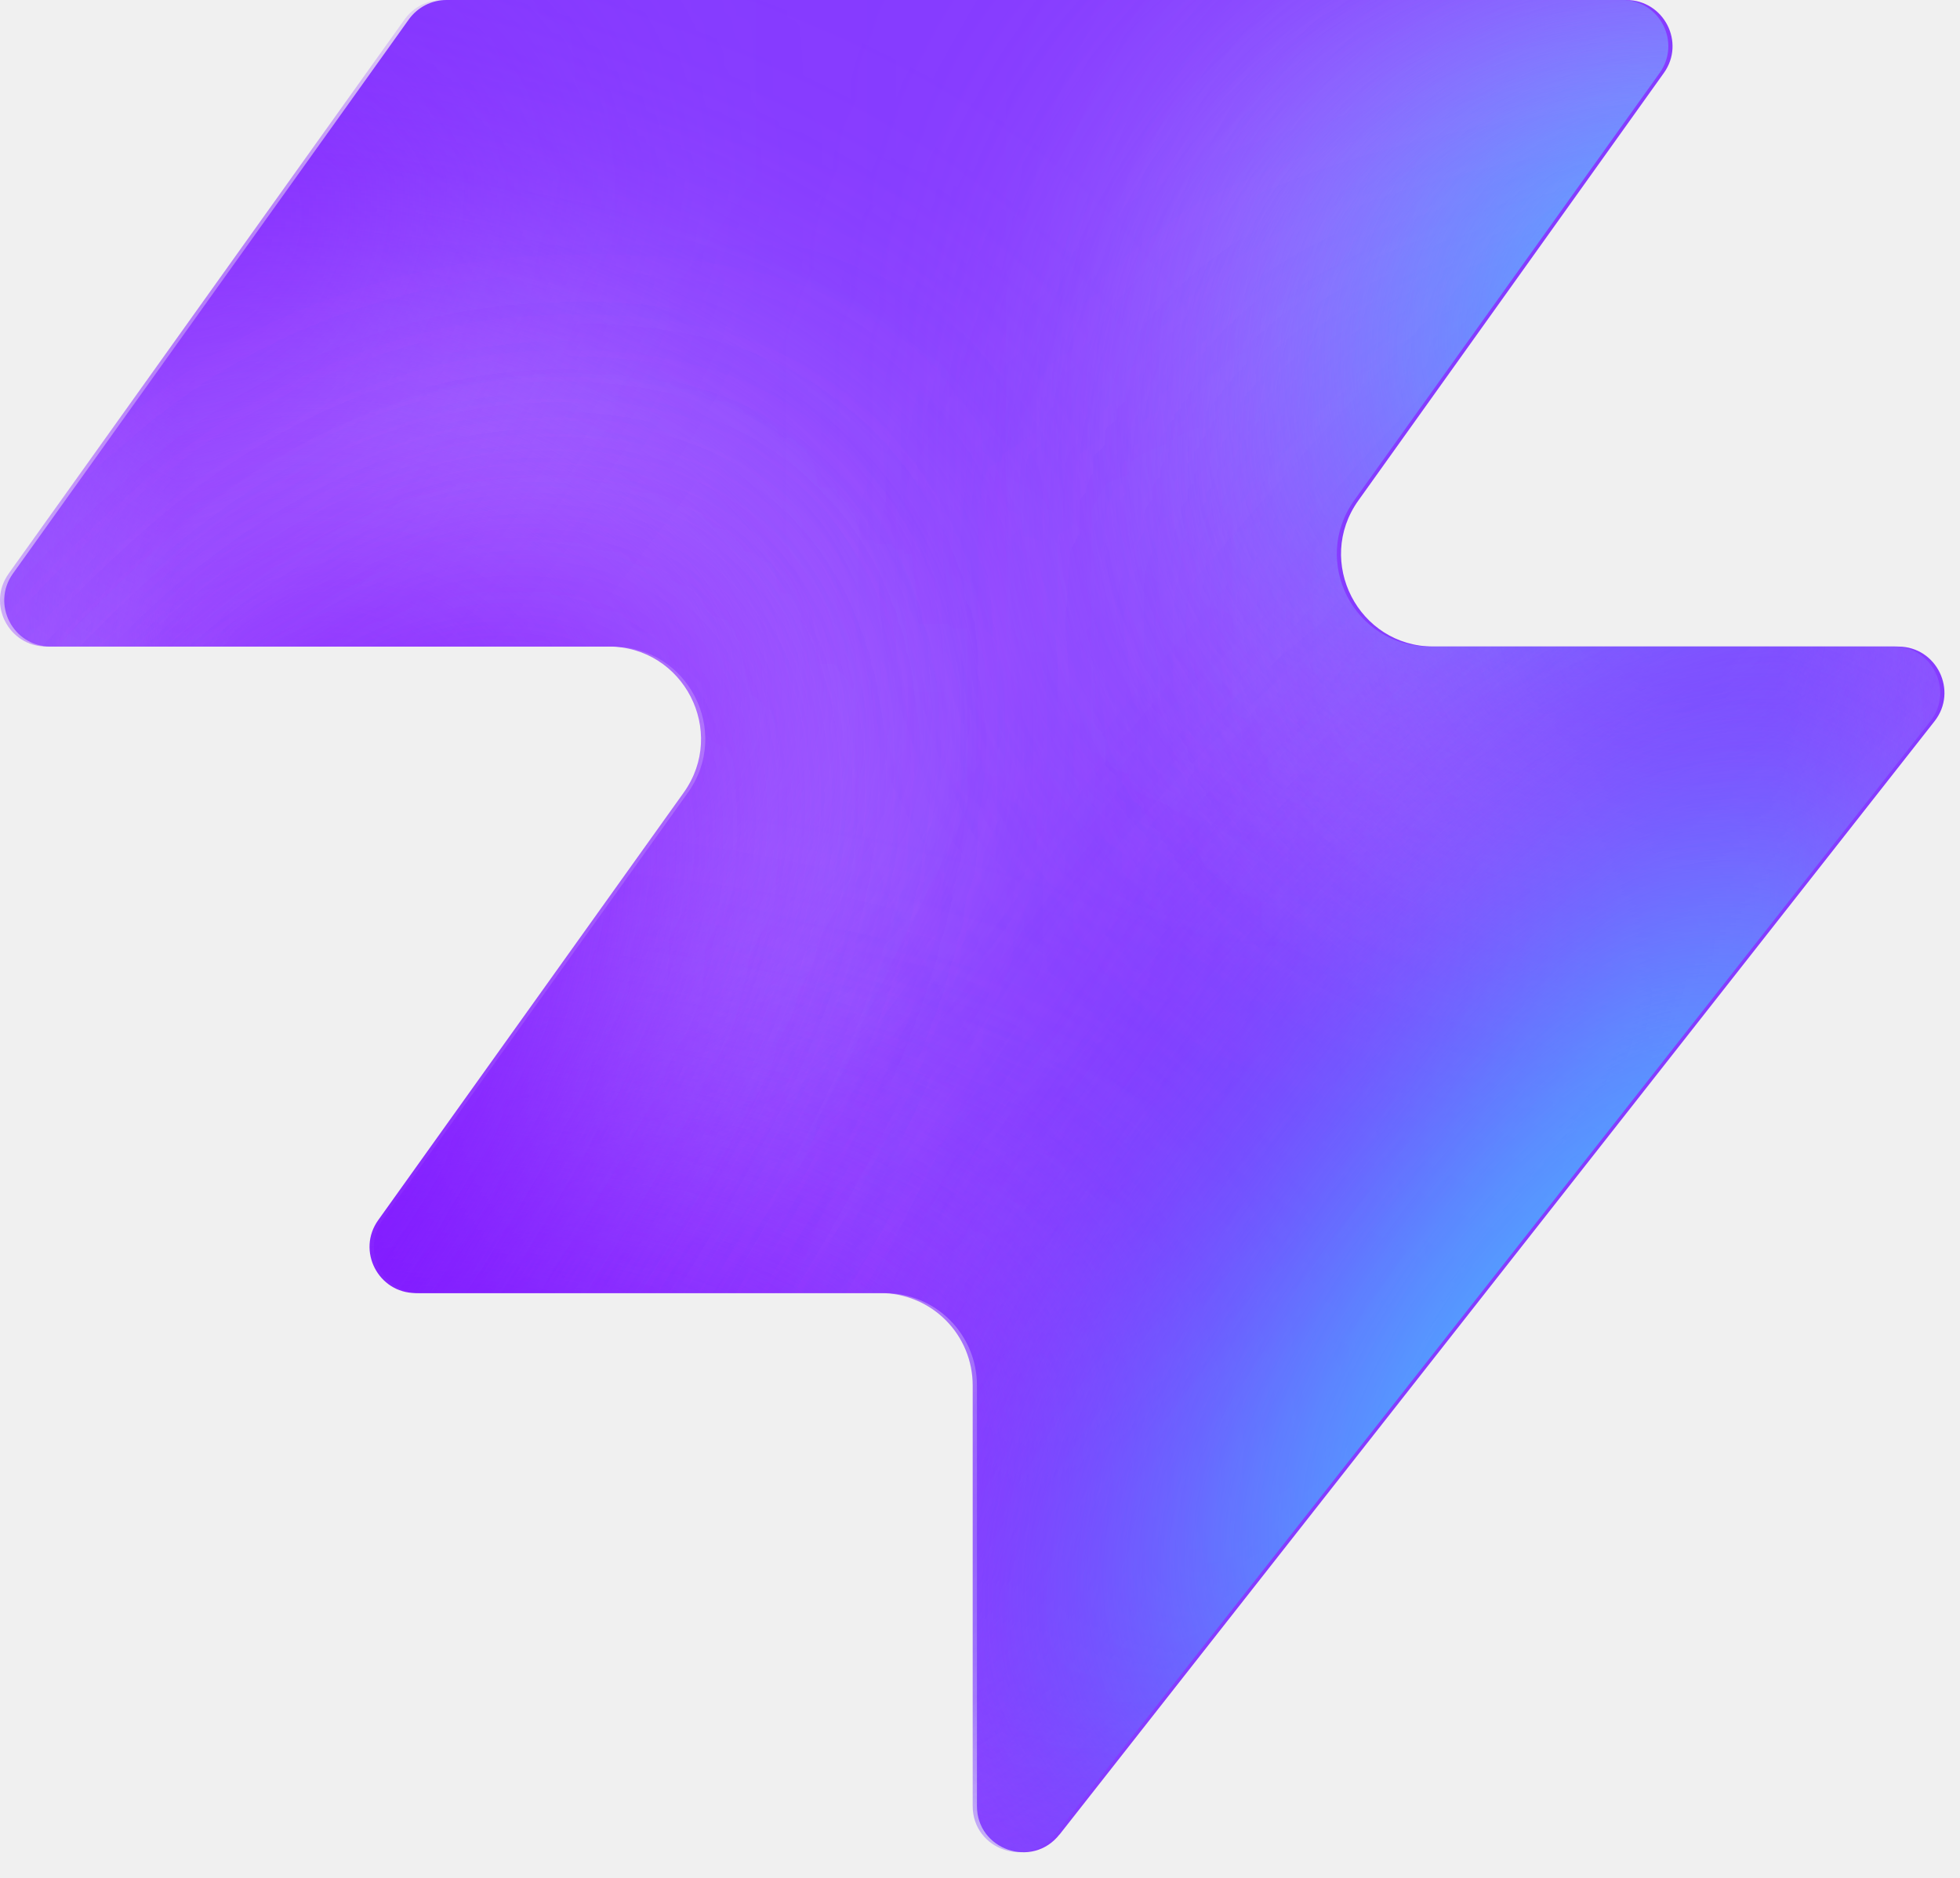
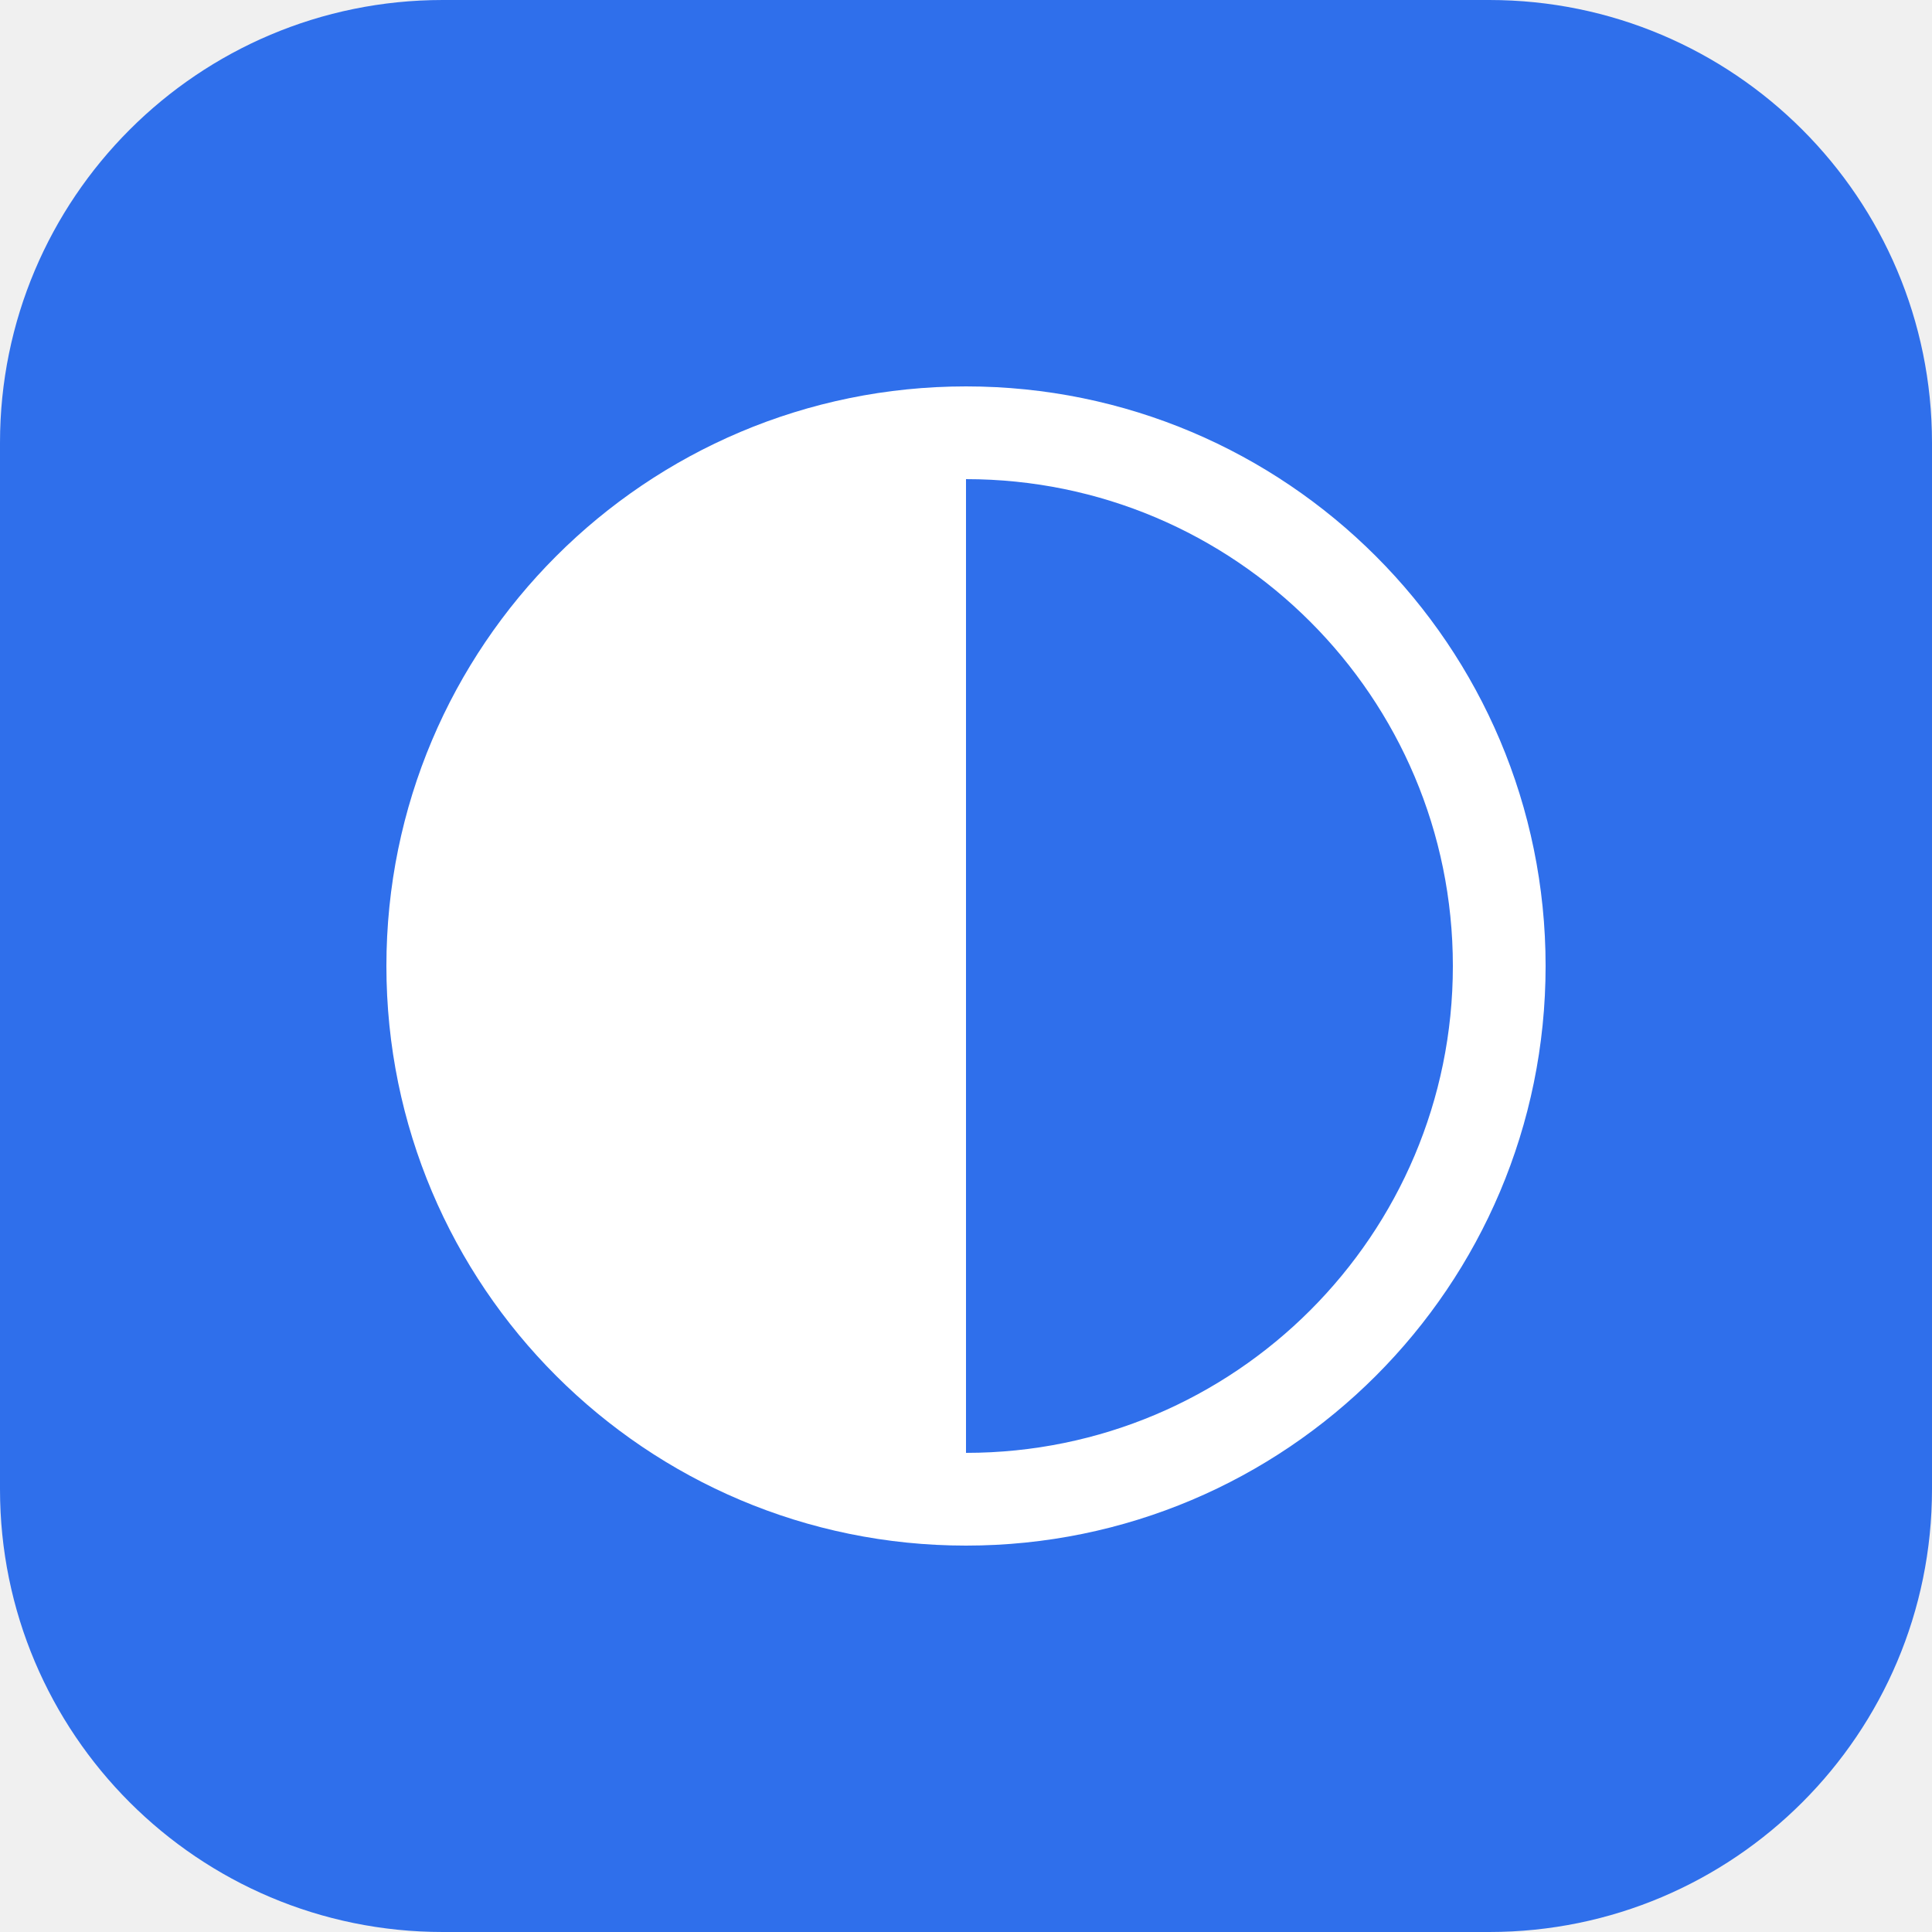
- <svg xmlns="http://www.w3.org/2000/svg" width="48" height="46" fill="none" viewBox="0 0 48 46">
-   <path fill="#863bff" d="M25.946 44.938c-.664.845-2.021.375-2.021-.698V33.937a2.26 2.26 0 0 0-2.262-2.262H10.287c-.92 0-1.456-1.04-.92-1.788l7.48-10.471c1.07-1.497 0-3.578-1.842-3.578H1.237c-.92 0-1.456-1.04-.92-1.788L10.013.474c.214-.297.556-.474.92-.474h28.894c.92 0 1.456 1.04.92 1.788l-7.48 10.471c-1.07 1.498 0 3.579 1.842 3.579h11.377c.943 0 1.473 1.088.89 1.83L25.947 44.94z" style="fill:#863bff;fill:color(display-p3 .525 .23 1);fill-opacity:1" />
-   <mask id="a" width="48" height="46" x="0" y="0" maskUnits="userSpaceOnUse" style="mask-type:alpha">
-     <path fill="#000" d="M25.842 44.938c-.664.844-2.021.375-2.021-.698V33.937a2.26 2.26 0 0 0-2.262-2.262H10.183c-.92 0-1.456-1.04-.92-1.788l7.48-10.471c1.07-1.498 0-3.579-1.842-3.579H1.133c-.92 0-1.456-1.04-.92-1.787L9.91.473c.214-.297.556-.474.92-.474h28.894c.92 0 1.456 1.04.92 1.788l-7.48 10.471c-1.07 1.498 0 3.578 1.842 3.578h11.377c.943 0 1.473 1.088.89 1.832L25.843 44.94z" style="fill:#000;fill-opacity:1" />
-   </mask>
-   <g mask="url(#a)">
-     <g filter="url(#b)">
-       <ellipse cx="5.508" cy="14.704" fill="#ede6ff" rx="5.508" ry="14.704" style="fill:#ede6ff;fill:color(display-p3 .927 .903 1);fill-opacity:1" transform="matrix(.00324 1 1 -.00324 -4.47 31.516)" />
-     </g>
-     <g filter="url(#c)">
-       <ellipse cx="10.399" cy="29.851" fill="#ede6ff" rx="10.399" ry="29.851" style="fill:#ede6ff;fill:color(display-p3 .927 .903 1);fill-opacity:1" transform="matrix(.00324 1 1 -.00324 -39.328 7.883)" />
-     </g>
-     <g filter="url(#d)">
-       <ellipse cx="5.508" cy="30.487" fill="#7e14ff" rx="5.508" ry="30.487" style="fill:#7e14ff;fill:color(display-p3 .492 .077 1);fill-opacity:1" transform="rotate(89.814 -25.913 -14.639)scale(1 -1)" />
-     </g>
-     <g filter="url(#e)">
-       <ellipse cx="5.508" cy="30.599" fill="#7e14ff" rx="5.508" ry="30.599" style="fill:#7e14ff;fill:color(display-p3 .492 .077 1);fill-opacity:1" transform="rotate(89.814 -32.644 -3.334)scale(1 -1)" />
-     </g>
-     <g filter="url(#f)">
-       <ellipse cx="5.508" cy="30.599" fill="#7e14ff" rx="5.508" ry="30.599" style="fill:#7e14ff;fill:color(display-p3 .492 .077 1);fill-opacity:1" transform="matrix(.00324 1 1 -.00324 -34.34 30.47)" />
-     </g>
-     <g filter="url(#g)">
-       <ellipse cx="14.072" cy="22.078" fill="#ede6ff" rx="14.072" ry="22.078" style="fill:#ede6ff;fill:color(display-p3 .927 .903 1);fill-opacity:1" transform="rotate(93.35 24.506 48.493)scale(-1 1)" />
-     </g>
-     <g filter="url(#h)">
-       <ellipse cx="3.47" cy="21.501" fill="#7e14ff" rx="3.47" ry="21.501" style="fill:#7e14ff;fill:color(display-p3 .492 .077 1);fill-opacity:1" transform="rotate(89.009 28.708 47.59)scale(-1 1)" />
-     </g>
-     <g filter="url(#i)">
-       <ellipse cx="3.47" cy="21.501" fill="#7e14ff" rx="3.47" ry="21.501" style="fill:#7e14ff;fill:color(display-p3 .492 .077 1);fill-opacity:1" transform="rotate(89.009 28.708 47.59)scale(-1 1)" />
-     </g>
-     <g filter="url(#j)">
-       <ellipse cx=".387" cy="8.972" fill="#7e14ff" rx="4.407" ry="29.108" style="fill:#7e14ff;fill:color(display-p3 .492 .077 1);fill-opacity:1" transform="rotate(39.51 .387 8.972)" />
-     </g>
-     <g filter="url(#k)">
-       <ellipse cx="47.523" cy="-6.092" fill="#7e14ff" rx="4.407" ry="29.108" style="fill:#7e14ff;fill:color(display-p3 .492 .077 1);fill-opacity:1" transform="rotate(37.892 47.523 -6.092)" />
-     </g>
-     <g filter="url(#l)">
-       <ellipse cx="41.412" cy="6.333" fill="#47bfff" rx="5.971" ry="9.665" style="fill:#47bfff;fill:color(display-p3 .28 .748 1);fill-opacity:1" transform="rotate(37.892 41.412 6.333)" />
-     </g>
-     <g filter="url(#m)">
-       <ellipse cx="-1.879" cy="38.332" fill="#7e14ff" rx="4.407" ry="29.108" style="fill:#7e14ff;fill:color(display-p3 .492 .077 1);fill-opacity:1" transform="rotate(37.892 -1.88 38.332)" />
-     </g>
-     <g filter="url(#n)">
-       <ellipse cx="-1.879" cy="38.332" fill="#7e14ff" rx="4.407" ry="29.108" style="fill:#7e14ff;fill:color(display-p3 .492 .077 1);fill-opacity:1" transform="rotate(37.892 -1.88 38.332)" />
-     </g>
-     <g filter="url(#o)">
-       <ellipse cx="35.651" cy="29.907" fill="#7e14ff" rx="4.407" ry="29.108" style="fill:#7e14ff;fill:color(display-p3 .492 .077 1);fill-opacity:1" transform="rotate(37.892 35.651 29.907)" />
-     </g>
-     <g filter="url(#p)">
-       <ellipse cx="38.418" cy="32.4" fill="#47bfff" rx="5.971" ry="15.297" style="fill:#47bfff;fill:color(display-p3 .28 .748 1);fill-opacity:1" transform="rotate(37.892 38.418 32.4)" />
-     </g>
-   </g>
-   <defs>
-     <filter id="b" width="60.045" height="41.654" x="-19.77" y="16.149" color-interpolation-filters="sRGB" filterUnits="userSpaceOnUse">
-       <feFlood flood-opacity="0" result="BackgroundImageFix" />
-       <feBlend in="SourceGraphic" in2="BackgroundImageFix" result="shape" />
-       <feGaussianBlur result="effect1_foregroundBlur_2002_17158" stdDeviation="7.659" />
-     </filter>
-     <filter id="c" width="90.34" height="51.437" x="-54.613" y="-7.533" color-interpolation-filters="sRGB" filterUnits="userSpaceOnUse">
-       <feFlood flood-opacity="0" result="BackgroundImageFix" />
-       <feBlend in="SourceGraphic" in2="BackgroundImageFix" result="shape" />
-       <feGaussianBlur result="effect1_foregroundBlur_2002_17158" stdDeviation="7.659" />
-     </filter>
-     <filter id="d" width="79.355" height="29.4" x="-49.64" y="2.03" color-interpolation-filters="sRGB" filterUnits="userSpaceOnUse">
-       <feFlood flood-opacity="0" result="BackgroundImageFix" />
-       <feBlend in="SourceGraphic" in2="BackgroundImageFix" result="shape" />
-       <feGaussianBlur result="effect1_foregroundBlur_2002_17158" stdDeviation="4.596" />
-     </filter>
-     <filter id="e" width="79.579" height="29.4" x="-45.045" y="20.029" color-interpolation-filters="sRGB" filterUnits="userSpaceOnUse">
-       <feFlood flood-opacity="0" result="BackgroundImageFix" />
-       <feBlend in="SourceGraphic" in2="BackgroundImageFix" result="shape" />
-       <feGaussianBlur result="effect1_foregroundBlur_2002_17158" stdDeviation="4.596" />
-     </filter>
-     <filter id="f" width="79.579" height="29.4" x="-43.513" y="21.178" color-interpolation-filters="sRGB" filterUnits="userSpaceOnUse">
-       <feFlood flood-opacity="0" result="BackgroundImageFix" />
-       <feBlend in="SourceGraphic" in2="BackgroundImageFix" result="shape" />
-       <feGaussianBlur result="effect1_foregroundBlur_2002_17158" stdDeviation="4.596" />
-     </filter>
-     <filter id="g" width="74.749" height="58.852" x="15.756" y="-17.901" color-interpolation-filters="sRGB" filterUnits="userSpaceOnUse">
-       <feFlood flood-opacity="0" result="BackgroundImageFix" />
-       <feBlend in="SourceGraphic" in2="BackgroundImageFix" result="shape" />
-       <feGaussianBlur result="effect1_foregroundBlur_2002_17158" stdDeviation="7.659" />
-     </filter>
-     <filter id="h" width="61.377" height="25.362" x="23.548" y="2.284" color-interpolation-filters="sRGB" filterUnits="userSpaceOnUse">
-       <feFlood flood-opacity="0" result="BackgroundImageFix" />
-       <feBlend in="SourceGraphic" in2="BackgroundImageFix" result="shape" />
-       <feGaussianBlur result="effect1_foregroundBlur_2002_17158" stdDeviation="4.596" />
-     </filter>
-     <filter id="i" width="61.377" height="25.362" x="23.548" y="2.284" color-interpolation-filters="sRGB" filterUnits="userSpaceOnUse">
-       <feFlood flood-opacity="0" result="BackgroundImageFix" />
-       <feBlend in="SourceGraphic" in2="BackgroundImageFix" result="shape" />
-       <feGaussianBlur result="effect1_foregroundBlur_2002_17158" stdDeviation="4.596" />
-     </filter>
-     <filter id="j" width="56.045" height="63.649" x="-27.636" y="-22.853" color-interpolation-filters="sRGB" filterUnits="userSpaceOnUse">
-       <feFlood flood-opacity="0" result="BackgroundImageFix" />
-       <feBlend in="SourceGraphic" in2="BackgroundImageFix" result="shape" />
-       <feGaussianBlur result="effect1_foregroundBlur_2002_17158" stdDeviation="4.596" />
-     </filter>
-     <filter id="k" width="54.814" height="64.646" x="20.116" y="-38.415" color-interpolation-filters="sRGB" filterUnits="userSpaceOnUse">
-       <feFlood flood-opacity="0" result="BackgroundImageFix" />
-       <feBlend in="SourceGraphic" in2="BackgroundImageFix" result="shape" />
-       <feGaussianBlur result="effect1_foregroundBlur_2002_17158" stdDeviation="4.596" />
-     </filter>
-     <filter id="l" width="33.541" height="35.313" x="24.641" y="-11.323" color-interpolation-filters="sRGB" filterUnits="userSpaceOnUse">
-       <feFlood flood-opacity="0" result="BackgroundImageFix" />
-       <feBlend in="SourceGraphic" in2="BackgroundImageFix" result="shape" />
-       <feGaussianBlur result="effect1_foregroundBlur_2002_17158" stdDeviation="4.596" />
-     </filter>
-     <filter id="m" width="54.814" height="64.646" x="-29.286" y="6.009" color-interpolation-filters="sRGB" filterUnits="userSpaceOnUse">
-       <feFlood flood-opacity="0" result="BackgroundImageFix" />
-       <feBlend in="SourceGraphic" in2="BackgroundImageFix" result="shape" />
-       <feGaussianBlur result="effect1_foregroundBlur_2002_17158" stdDeviation="4.596" />
-     </filter>
-     <filter id="n" width="54.814" height="64.646" x="-29.286" y="6.009" color-interpolation-filters="sRGB" filterUnits="userSpaceOnUse">
-       <feFlood flood-opacity="0" result="BackgroundImageFix" />
-       <feBlend in="SourceGraphic" in2="BackgroundImageFix" result="shape" />
-       <feGaussianBlur result="effect1_foregroundBlur_2002_17158" stdDeviation="4.596" />
-     </filter>
-     <filter id="o" width="54.814" height="64.646" x="8.244" y="-2.416" color-interpolation-filters="sRGB" filterUnits="userSpaceOnUse">
-       <feFlood flood-opacity="0" result="BackgroundImageFix" />
-       <feBlend in="SourceGraphic" in2="BackgroundImageFix" result="shape" />
-       <feGaussianBlur result="effect1_foregroundBlur_2002_17158" stdDeviation="4.596" />
-     </filter>
-     <filter id="p" width="39.409" height="43.623" x="18.713" y="10.588" color-interpolation-filters="sRGB" filterUnits="userSpaceOnUse">
-       <feFlood flood-opacity="0" result="BackgroundImageFix" />
-       <feBlend in="SourceGraphic" in2="BackgroundImageFix" result="shape" />
-       <feGaussianBlur result="effect1_foregroundBlur_2002_17158" stdDeviation="4.596" />
-     </filter>
-   </defs>
+ <svg xmlns="http://www.w3.org/2000/svg" width="48" height="48" viewBox="0 0 48 48">
+   <rect width="48" height="48" rx="11" fill="#2f6feb" />
+   <circle cx="24" cy="24" r="13.248" fill="none" stroke="#fff" stroke-width="2.304" />
+   <path d="M24 10.752A13.248 13.248 0 0 0 24 37.248Z" fill="#fff" />
</svg>
